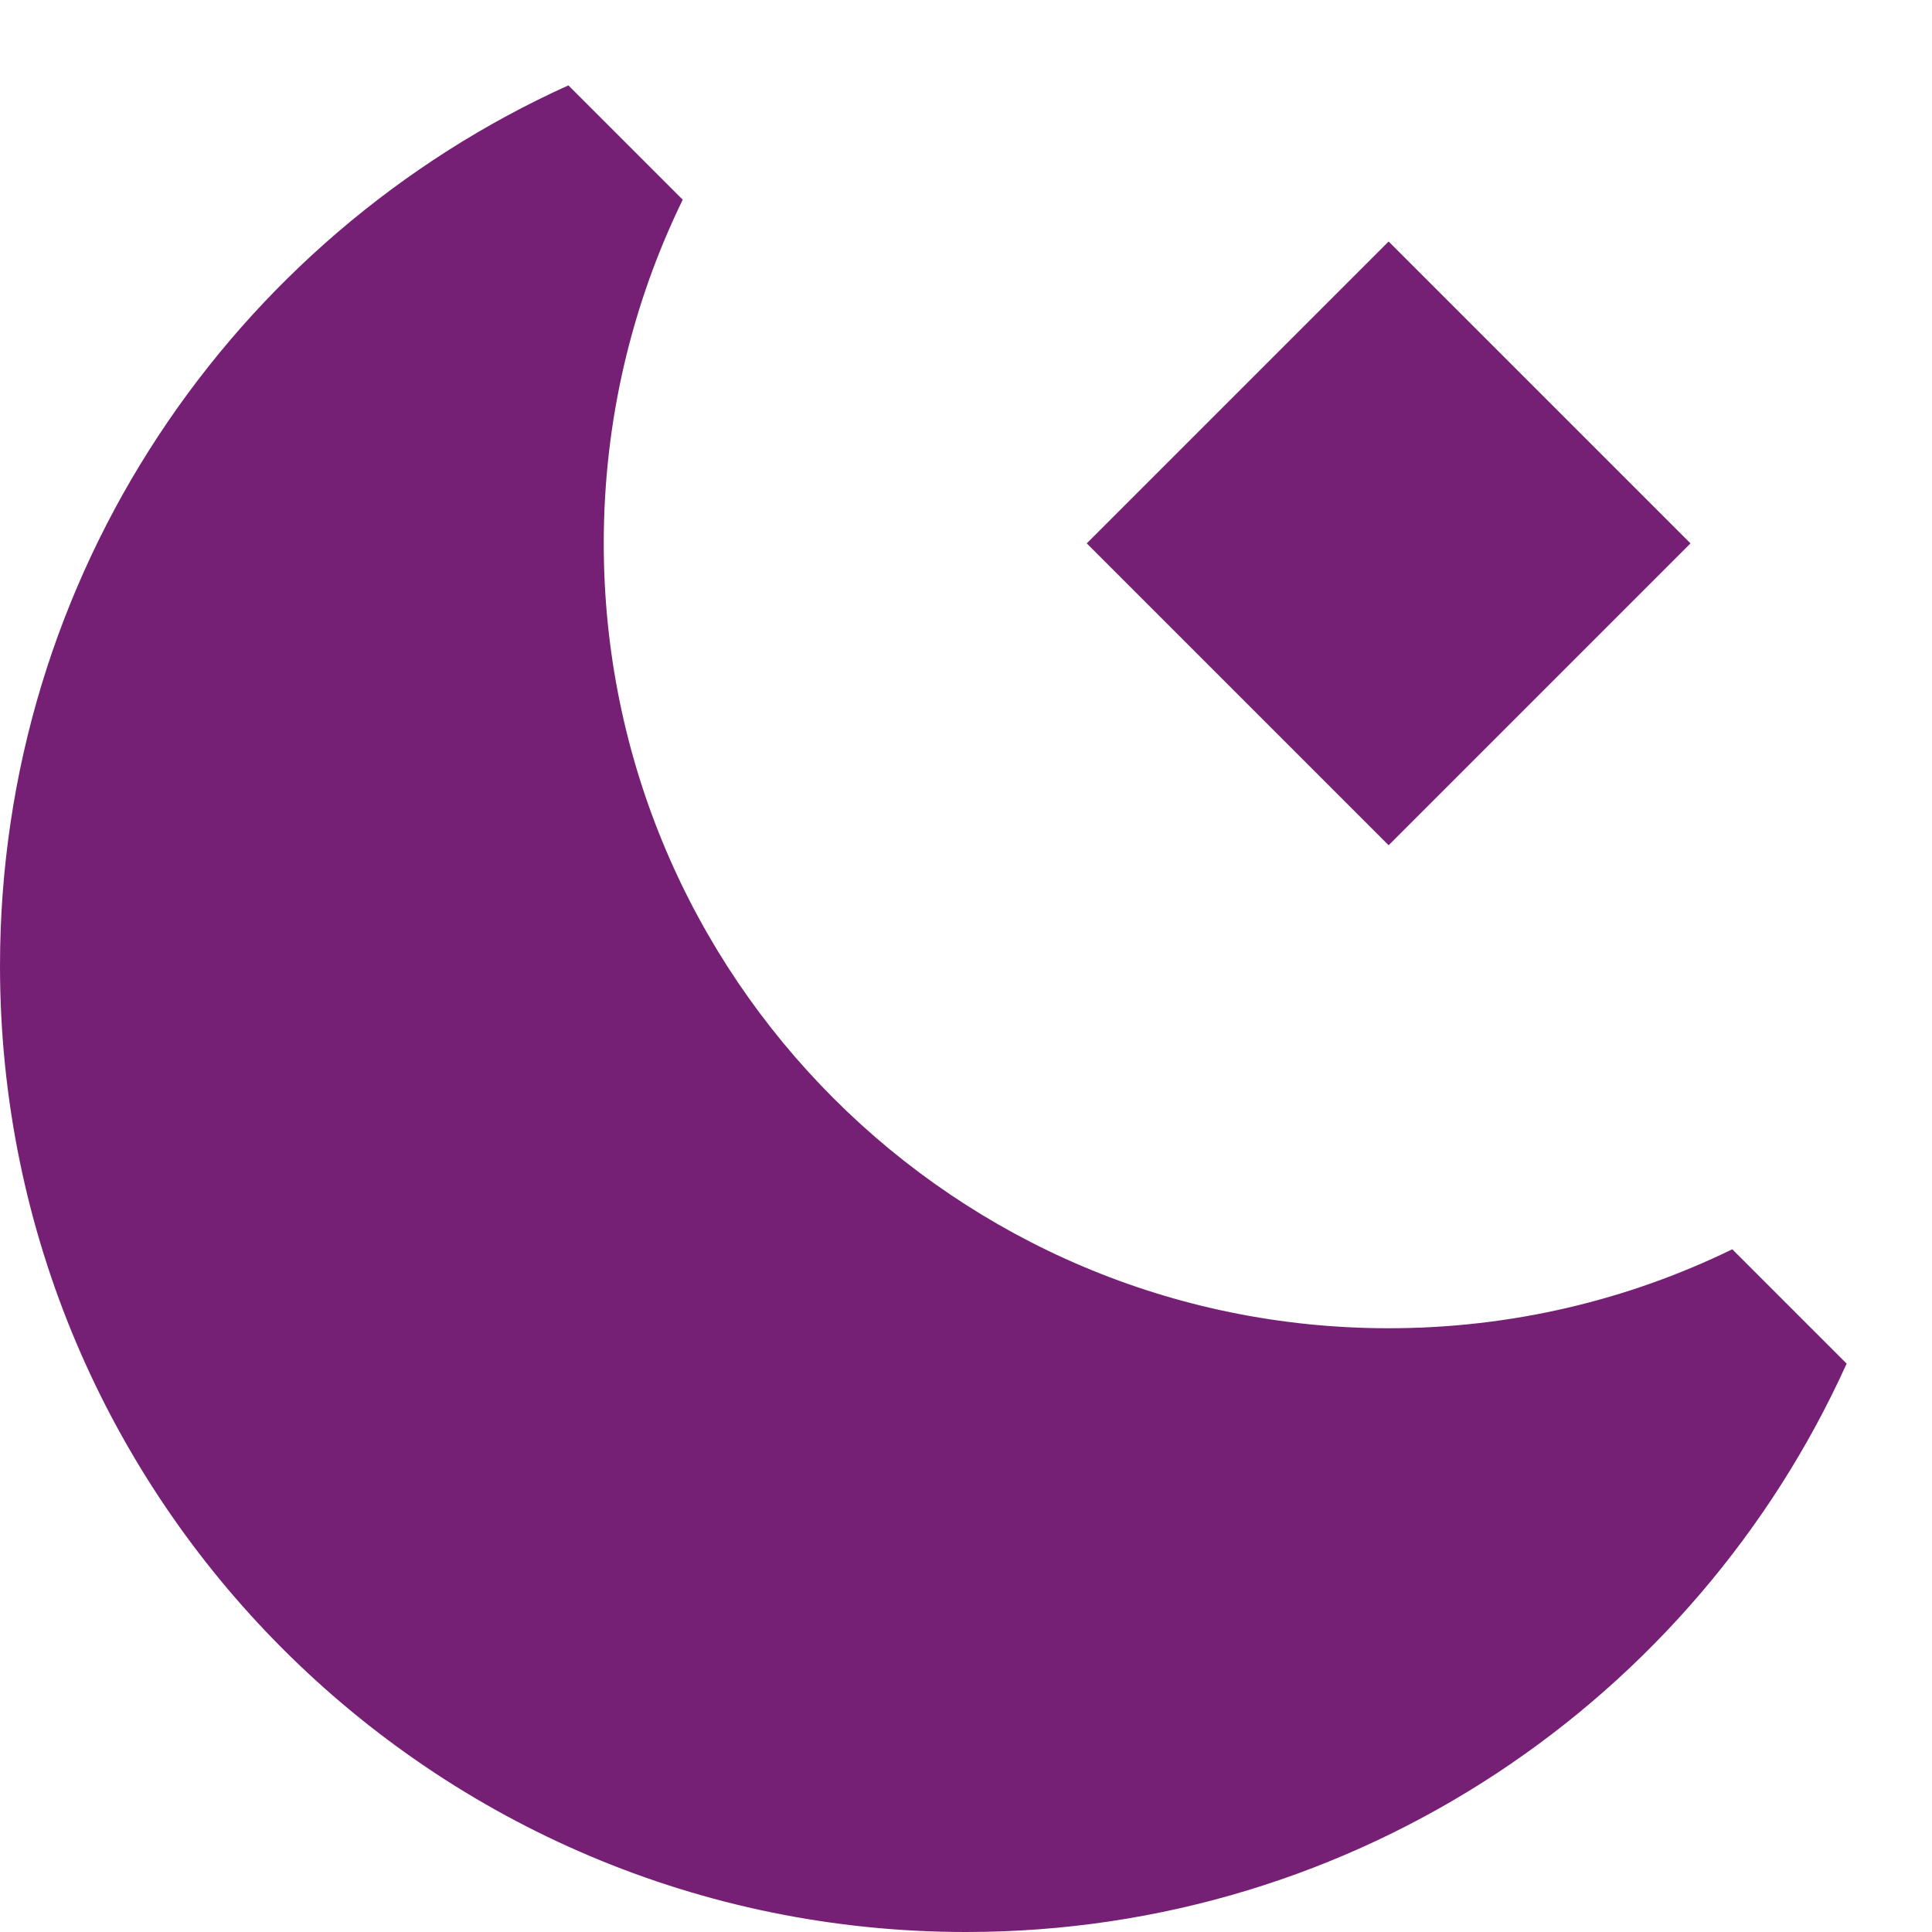
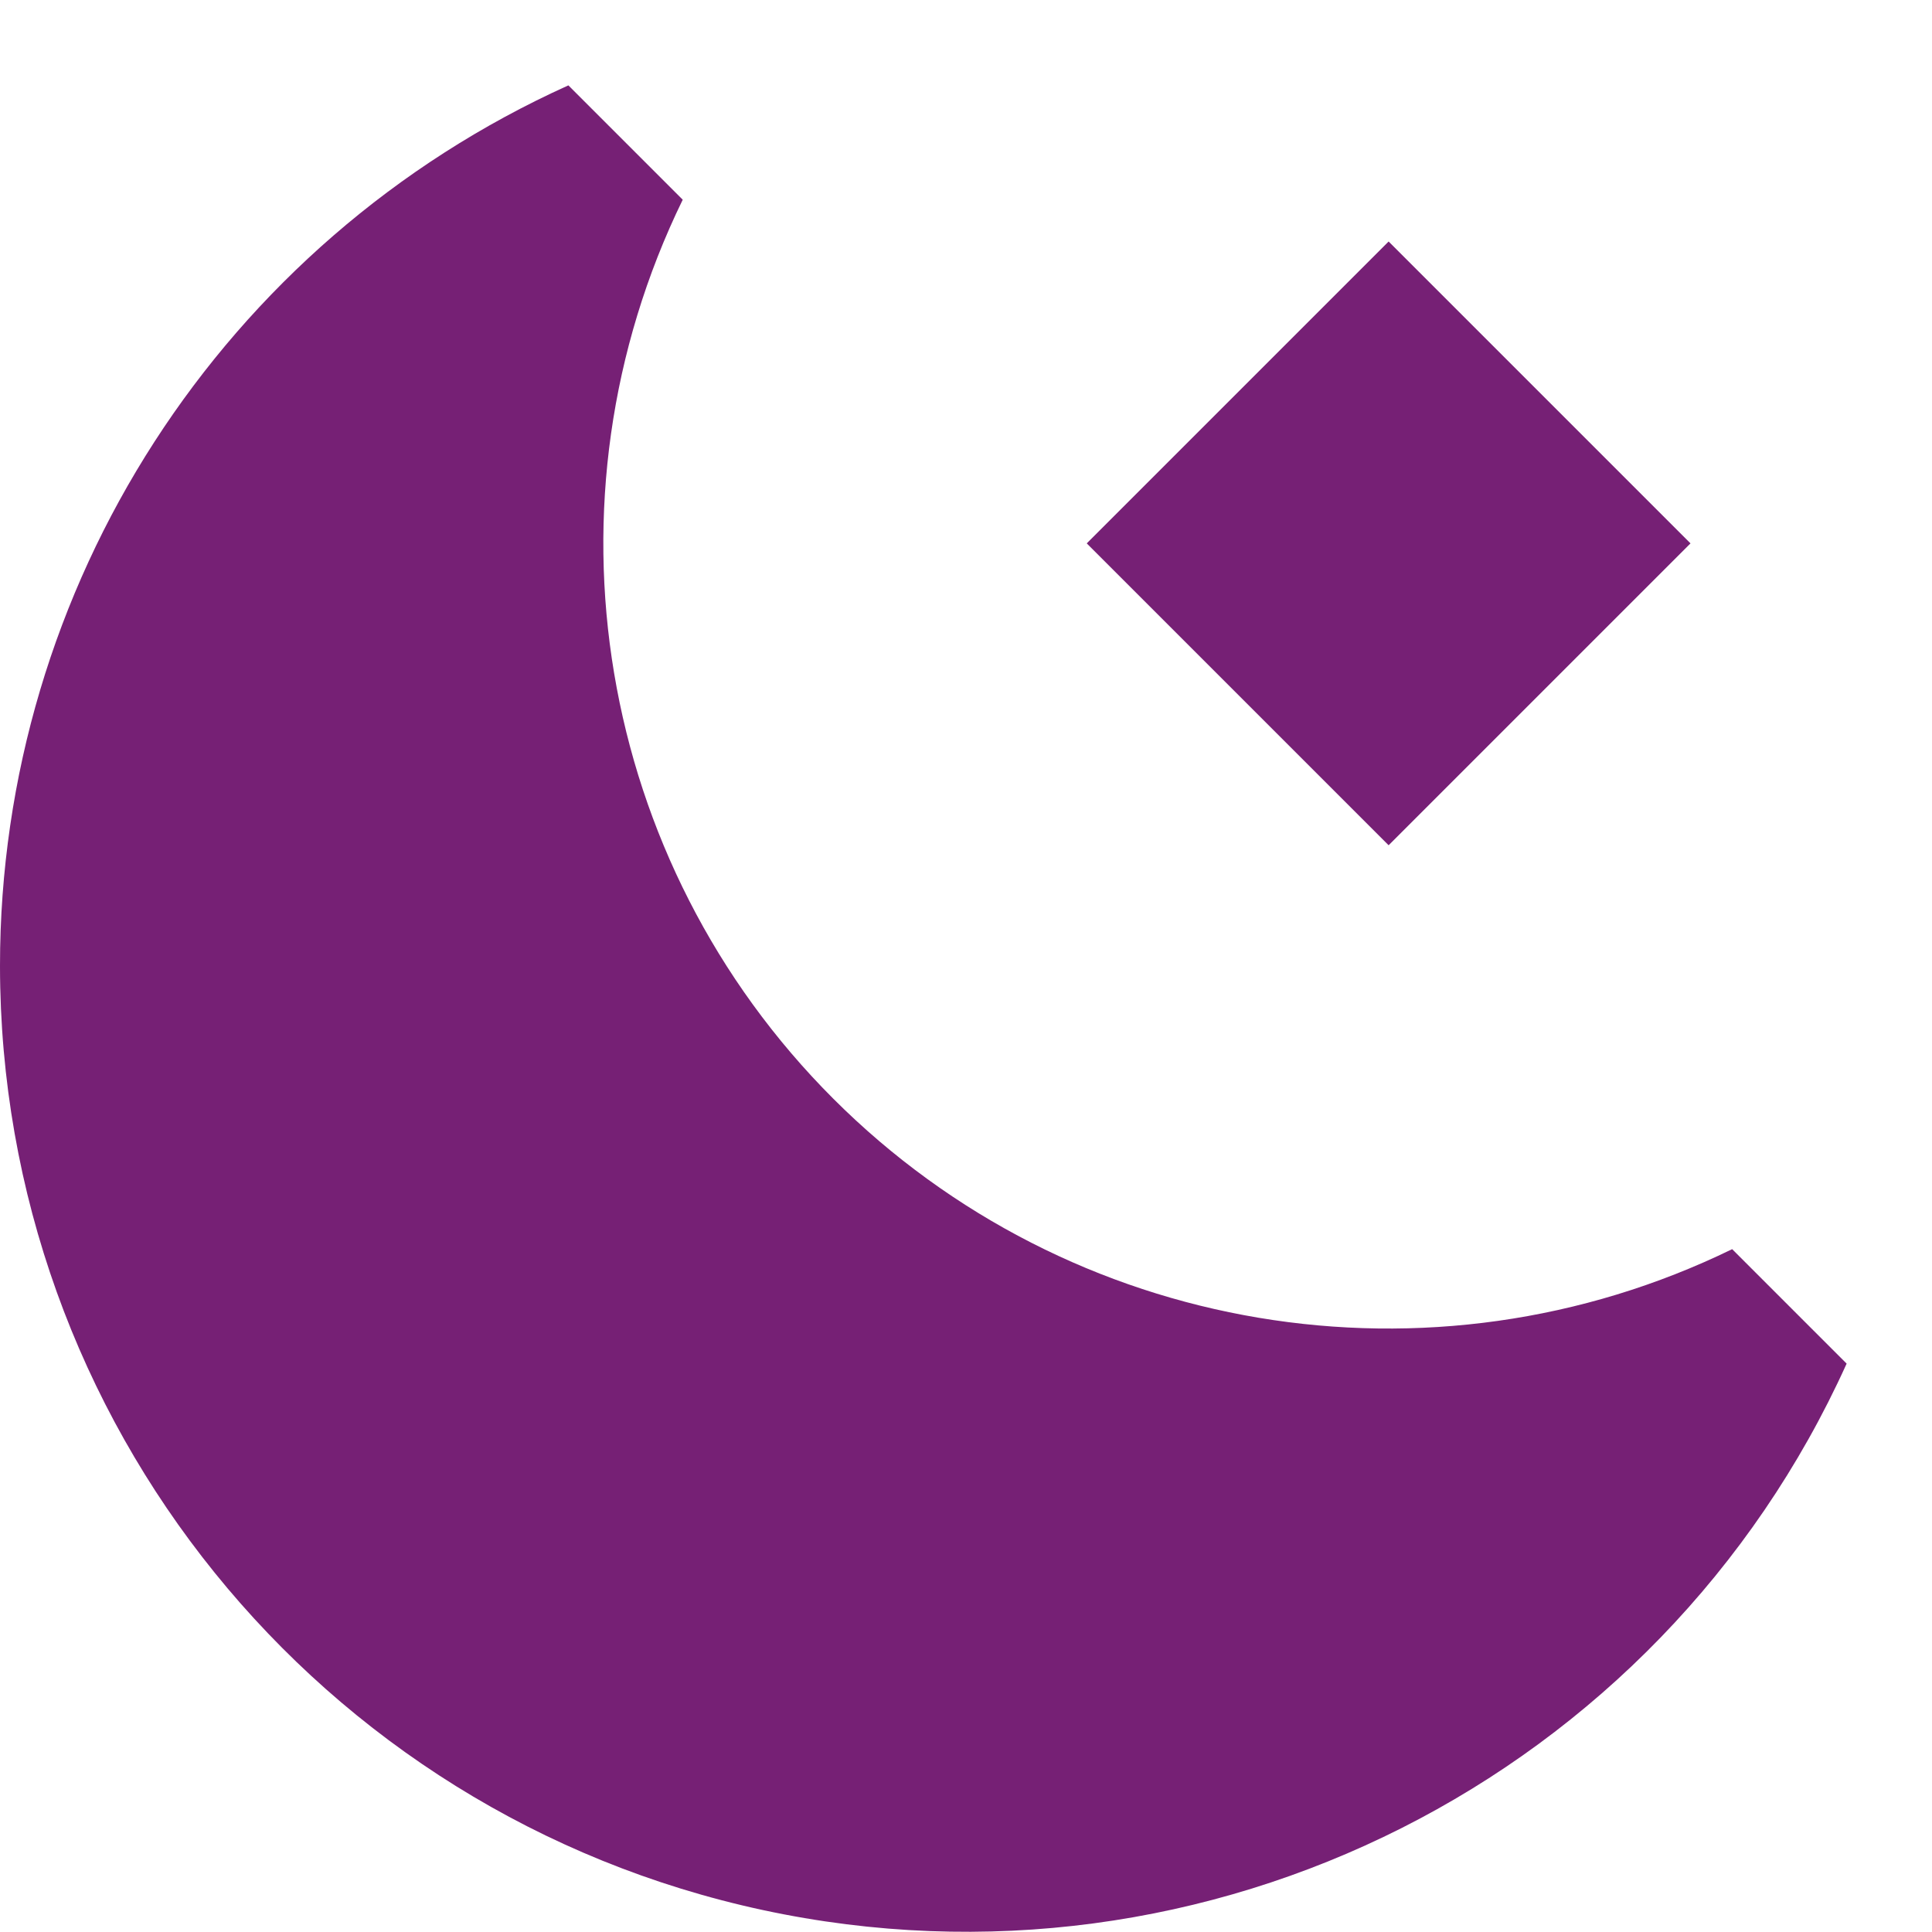
- <svg xmlns="http://www.w3.org/2000/svg" width="800px" height="800px" viewBox="0 0 16 16" fill="none">
-   <path d="M0 8C0 4.756 1.931 1.962 4.707 0.707L5.654 1.654C5.235 2.514 5 3.479 5 4.5C5 8.09 7.91 11 11.5 11C12.521 11 13.486 10.765 14.346 10.346L15.293 11.293C14.038 14.069 11.244 16 8 16C3.582 16 0 12.418 0 8Z" fill="#762075" />
-   <path d="M11.5 7L9 4.5L11.5 2L14 4.5L11.5 7Z" fill="#762075" />
+ <svg xmlns="http://www.w3.org/2000/svg" viewBox="0 0 16 16" fill="none">
+   <path d="M0 8A8 8 0 0 1 4.707.707l.947.947a6.5 6.5 0 0 0 8.691 8.691l.948.948A8.002 8.002 0 0 1 0 8m11.5-1L9 4.5 11.5 2 14 4.5z" fill="#762075" />
</svg>
